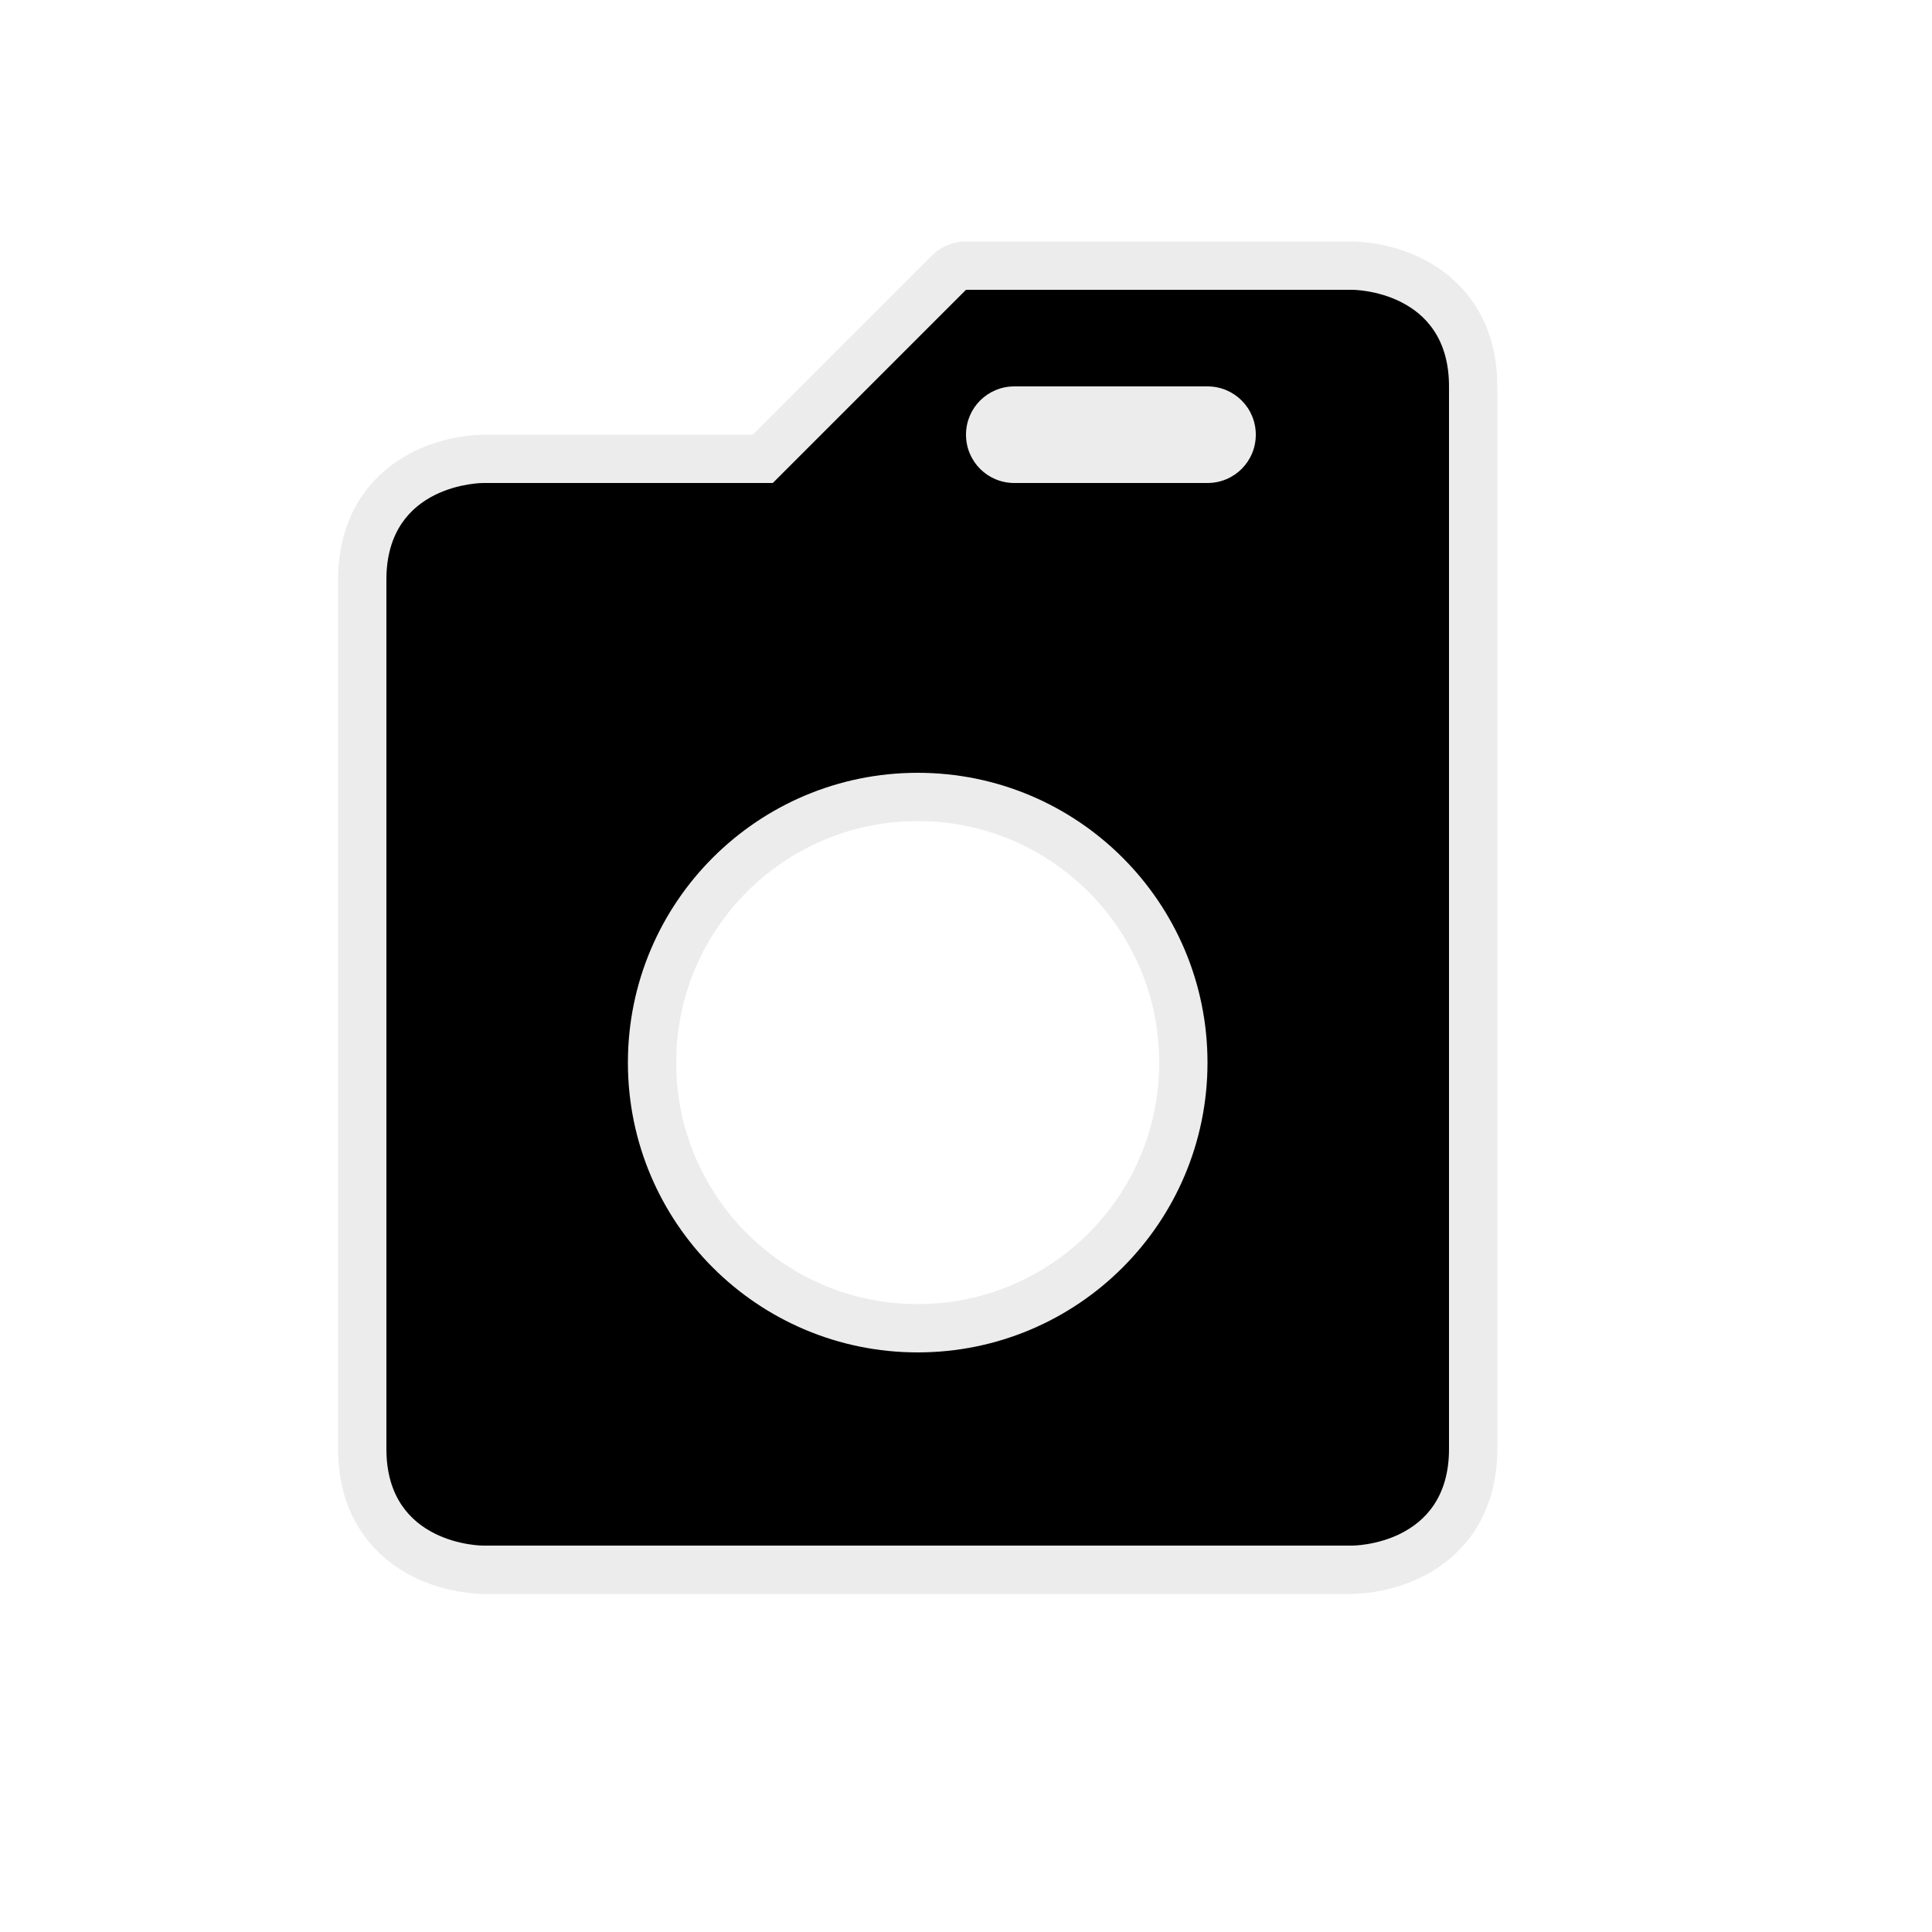
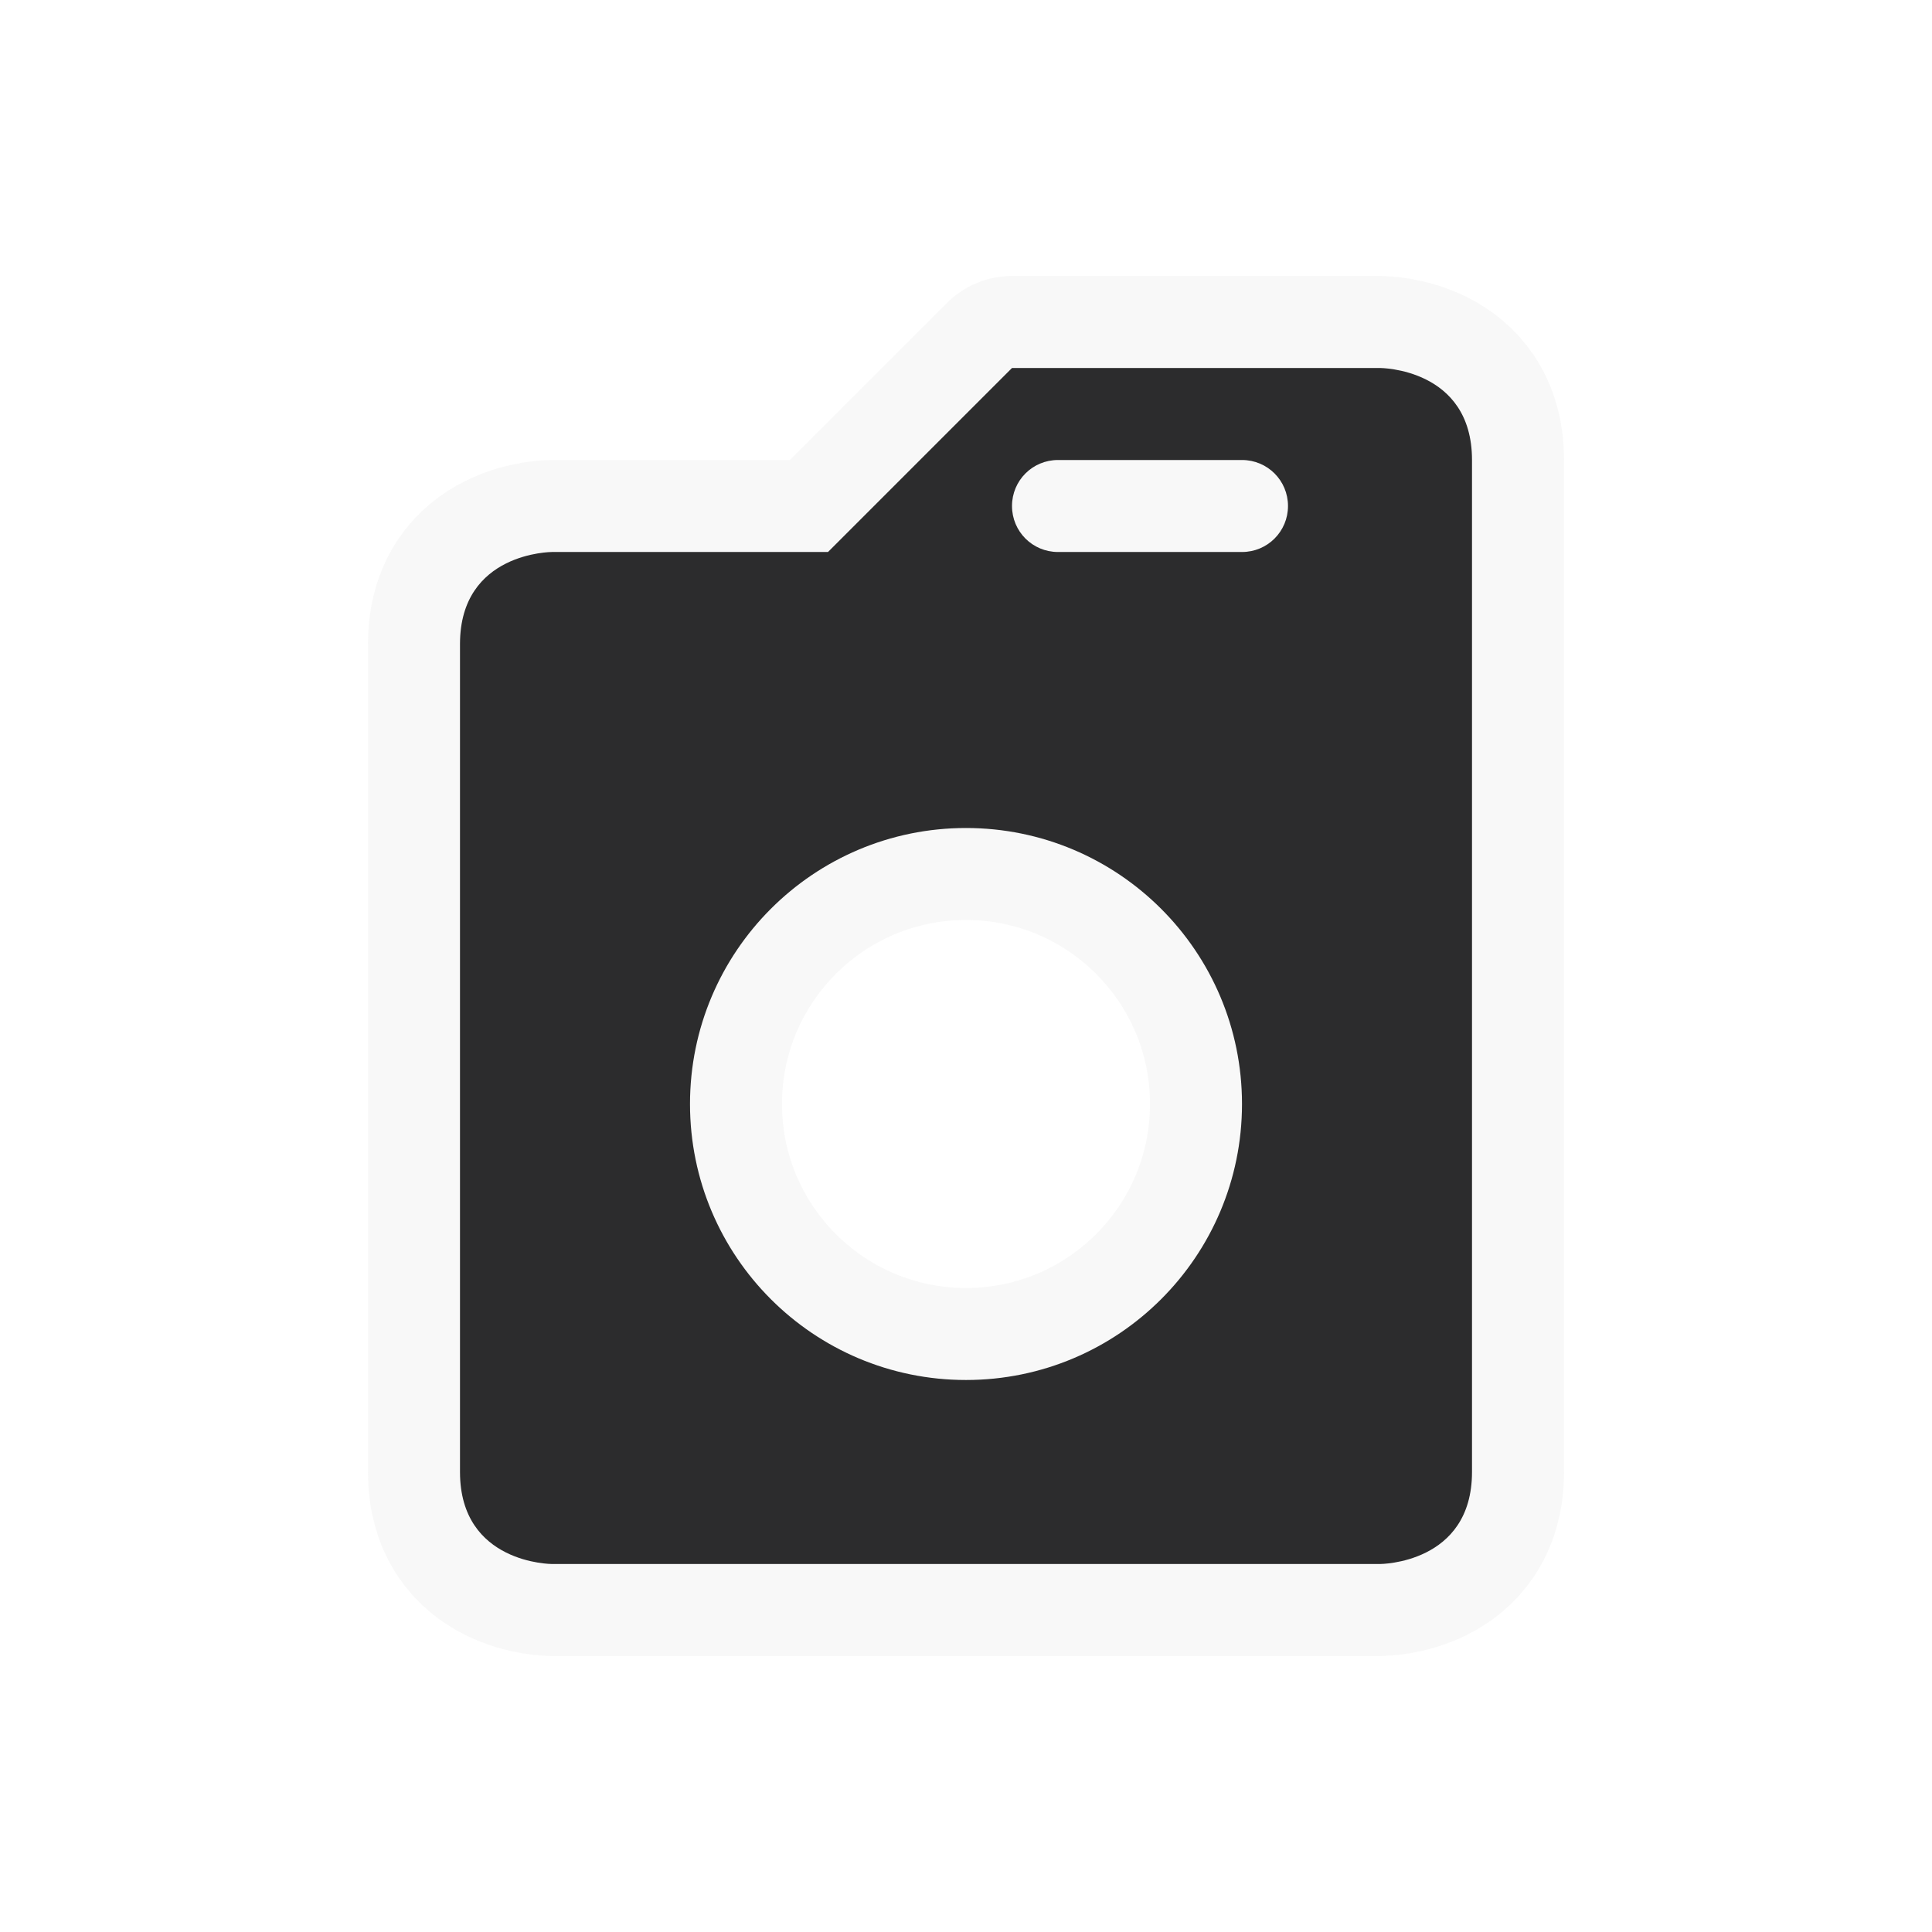
- <svg xmlns="http://www.w3.org/2000/svg" viewBox="0 0 20 20" height="20" width="20">
-   <rect fill="none" x="0" y="0" width="20" height="20" />
-   <path fill="rgba(224,224,224,0.6)" transform="translate(2 2)" d="M8,1L6,3H3c0,0-1,0-1,1v9c0,1,1,1,1,1h9c0,0,1,0,1-1V2c0-1-1-1-1-1  S8,1,8,1z M8.5,2h2C10.777,2,11,2.223,11,2.5S10.777,3,10.5,3h-2C8.223,3,8,2.777,8,2.5S8.223,2,8.5,2z M7.5,6  c1.657,0,3,1.343,3,3s-1.343,3-3,3s-3-1.343-3-3S5.843,6,7.5,6z" style="stroke-linejoin:round;stroke-miterlimit:4;" stroke="rgba(224,224,224,0.6)" stroke-width="1" />
-   <path fill="#000" transform="translate(2 2)" d="M8,1L6,3H3c0,0-1,0-1,1v9c0,1,1,1,1,1h9c0,0,1,0,1-1V2c0-1-1-1-1-1  S8,1,8,1z M8.5,2h2C10.777,2,11,2.223,11,2.5S10.777,3,10.5,3h-2C8.223,3,8,2.777,8,2.5S8.223,2,8.5,2z M7.5,6  c1.657,0,3,1.343,3,3s-1.343,3-3,3s-3-1.343-3-3S5.843,6,7.5,6z" />
+ <svg xmlns="http://www.w3.org/2000/svg" viewBox="0 0 21 21" height="21" width="21">
+   <rect fill="none" x="0" y="0" width="21" height="21" />
+   <path fill="rgba(219,219,219,0.18)" transform="translate(3 3)" d="M8,1L6,3H3c0,0-1,0-1,1v9c0,1,1,1,1,1h9c0,0,1,0,1-1V2c0-1-1-1-1-1  S8,1,8,1z M8.5,2h2C10.777,2,11,2.223,11,2.5S10.777,3,10.5,3h-2C8.223,3,8,2.777,8,2.5S8.223,2,8.5,2z M7.5,6  c1.657,0,3,1.343,3,3s-1.343,3-3,3s-3-1.343-3-3S5.843,6,7.5,6z" style="stroke-linejoin:round;stroke-miterlimit:4;" stroke="rgba(219,219,219,0.18)" stroke-width="2" />
+   <path fill="#2c2c2d" transform="translate(3 3)" d="M8,1L6,3H3c0,0-1,0-1,1v9c0,1,1,1,1,1h9c0,0,1,0,1-1V2c0-1-1-1-1-1  S8,1,8,1z M8.5,2h2C10.777,2,11,2.223,11,2.5S10.777,3,10.5,3h-2C8.223,3,8,2.777,8,2.5S8.223,2,8.5,2z M7.5,6  c1.657,0,3,1.343,3,3s-1.343,3-3,3s-3-1.343-3-3S5.843,6,7.5,6z" />
</svg>
